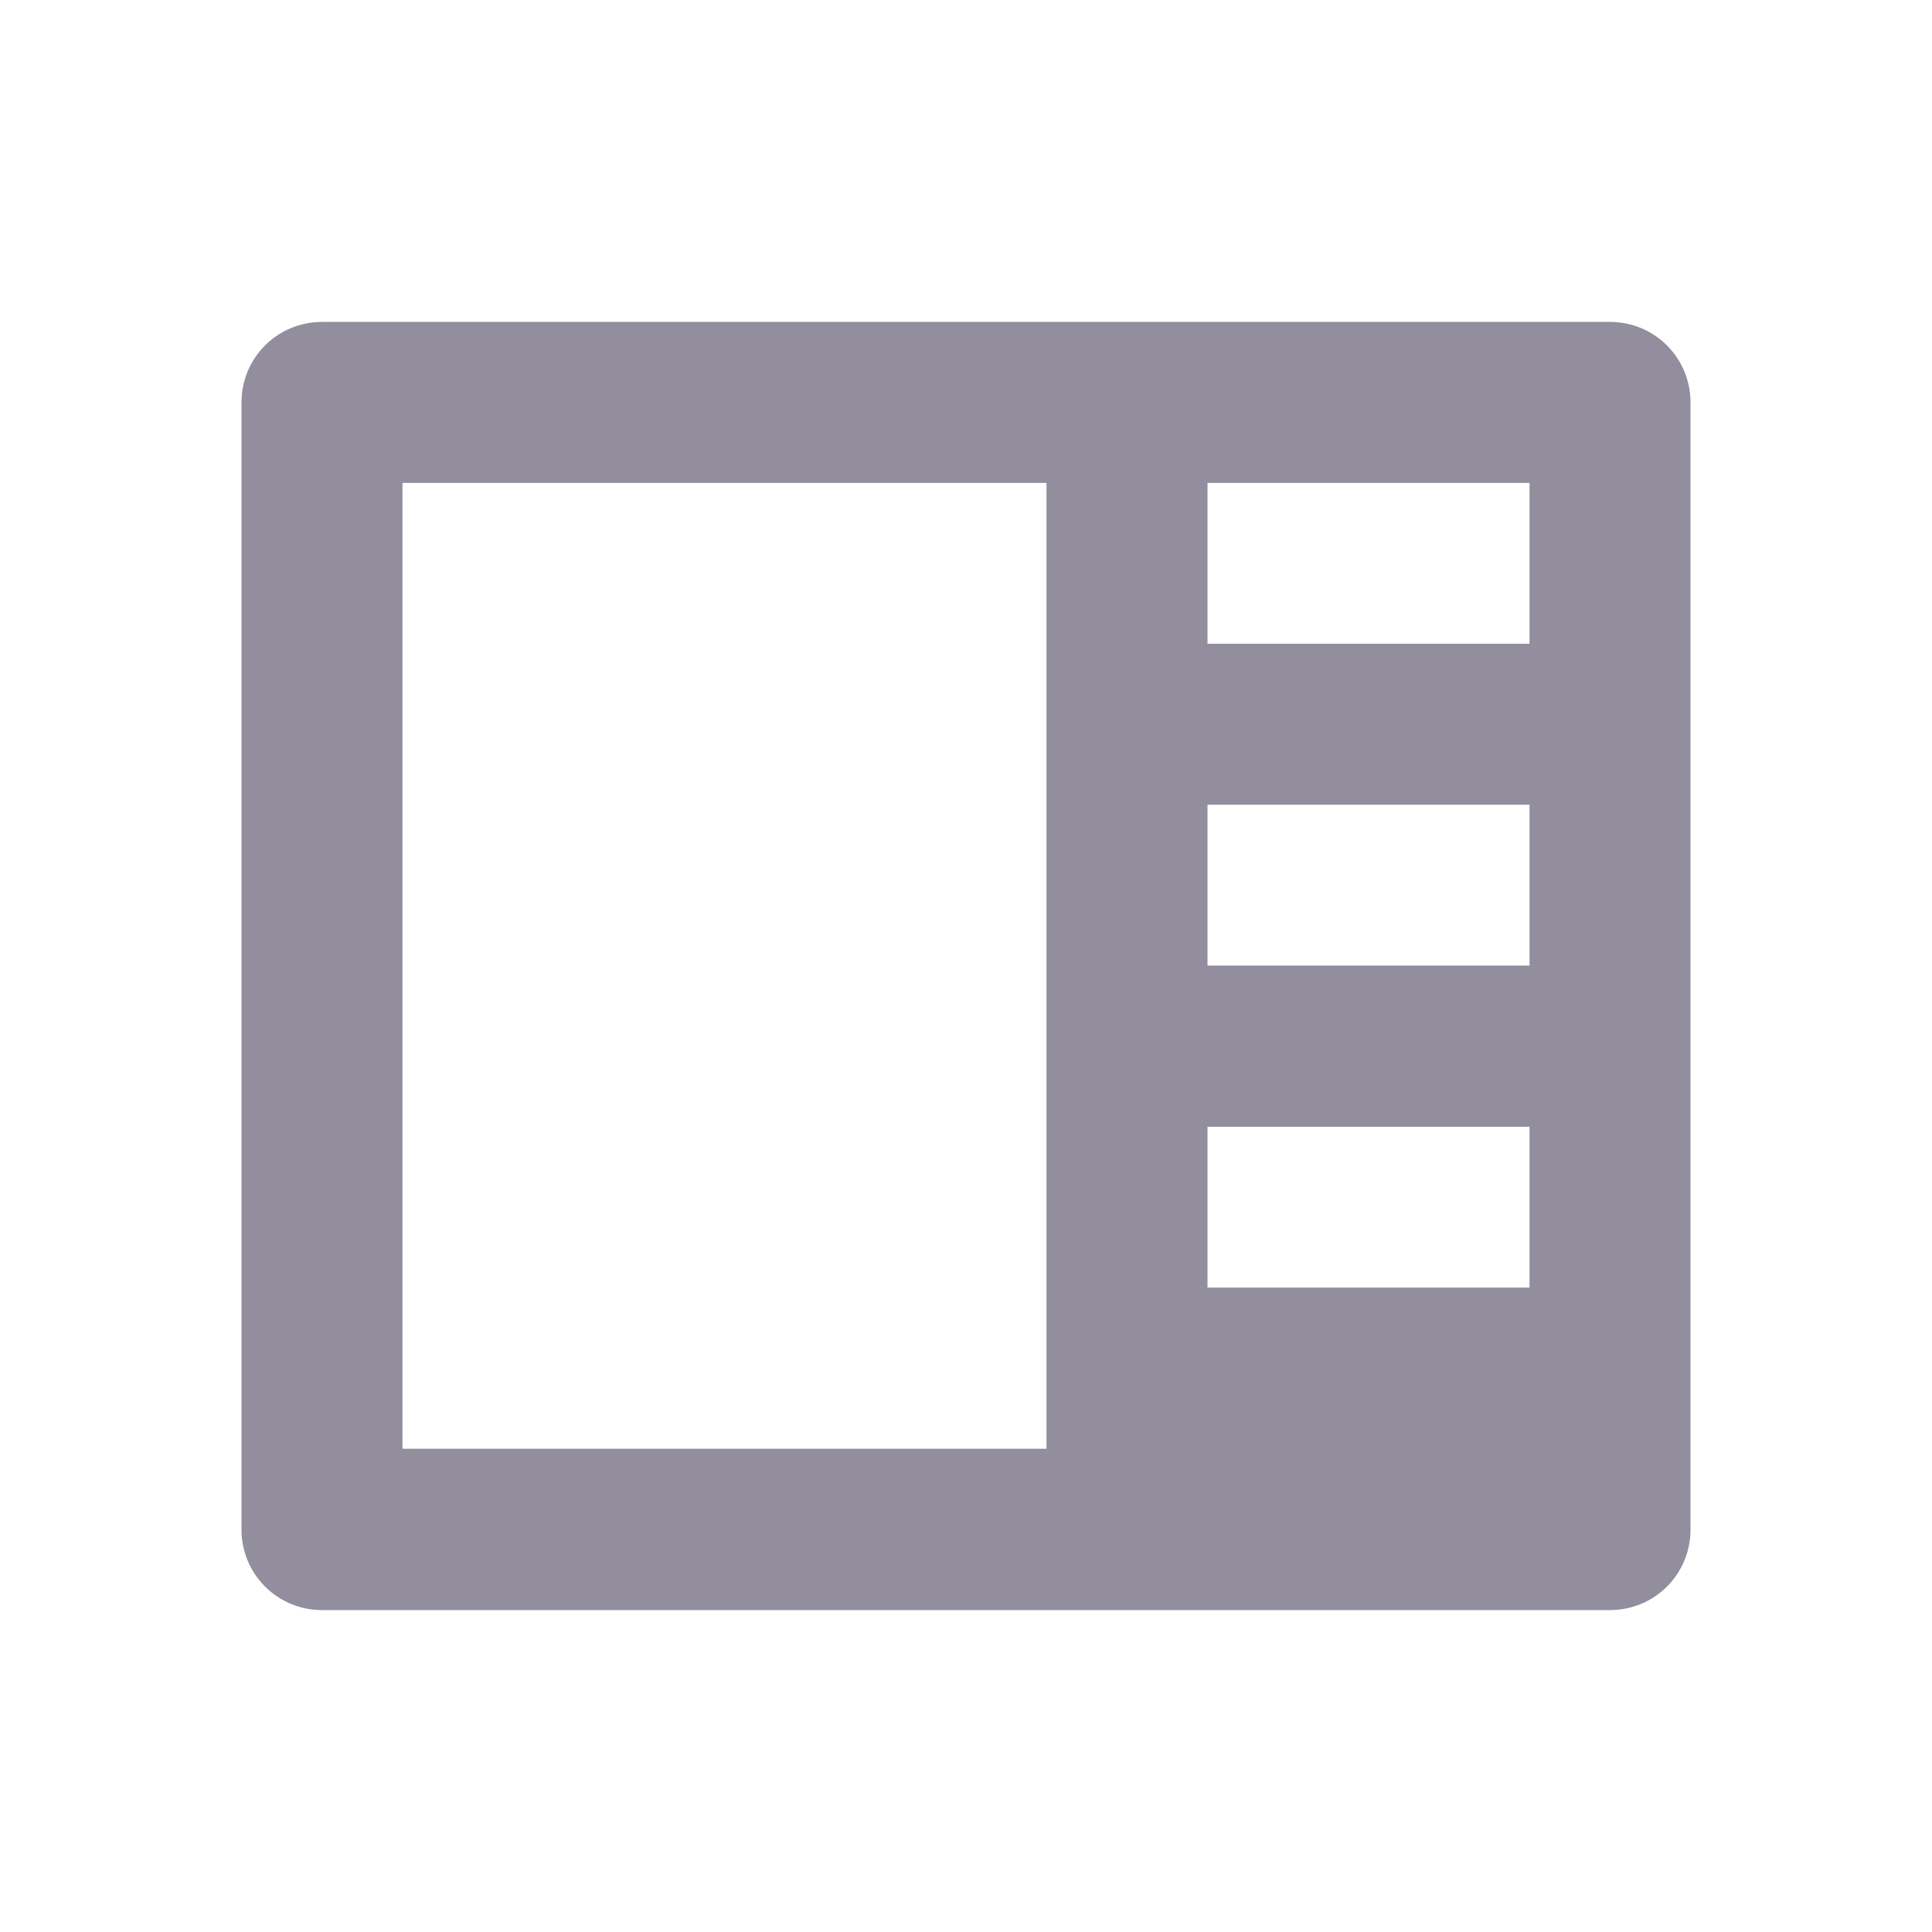
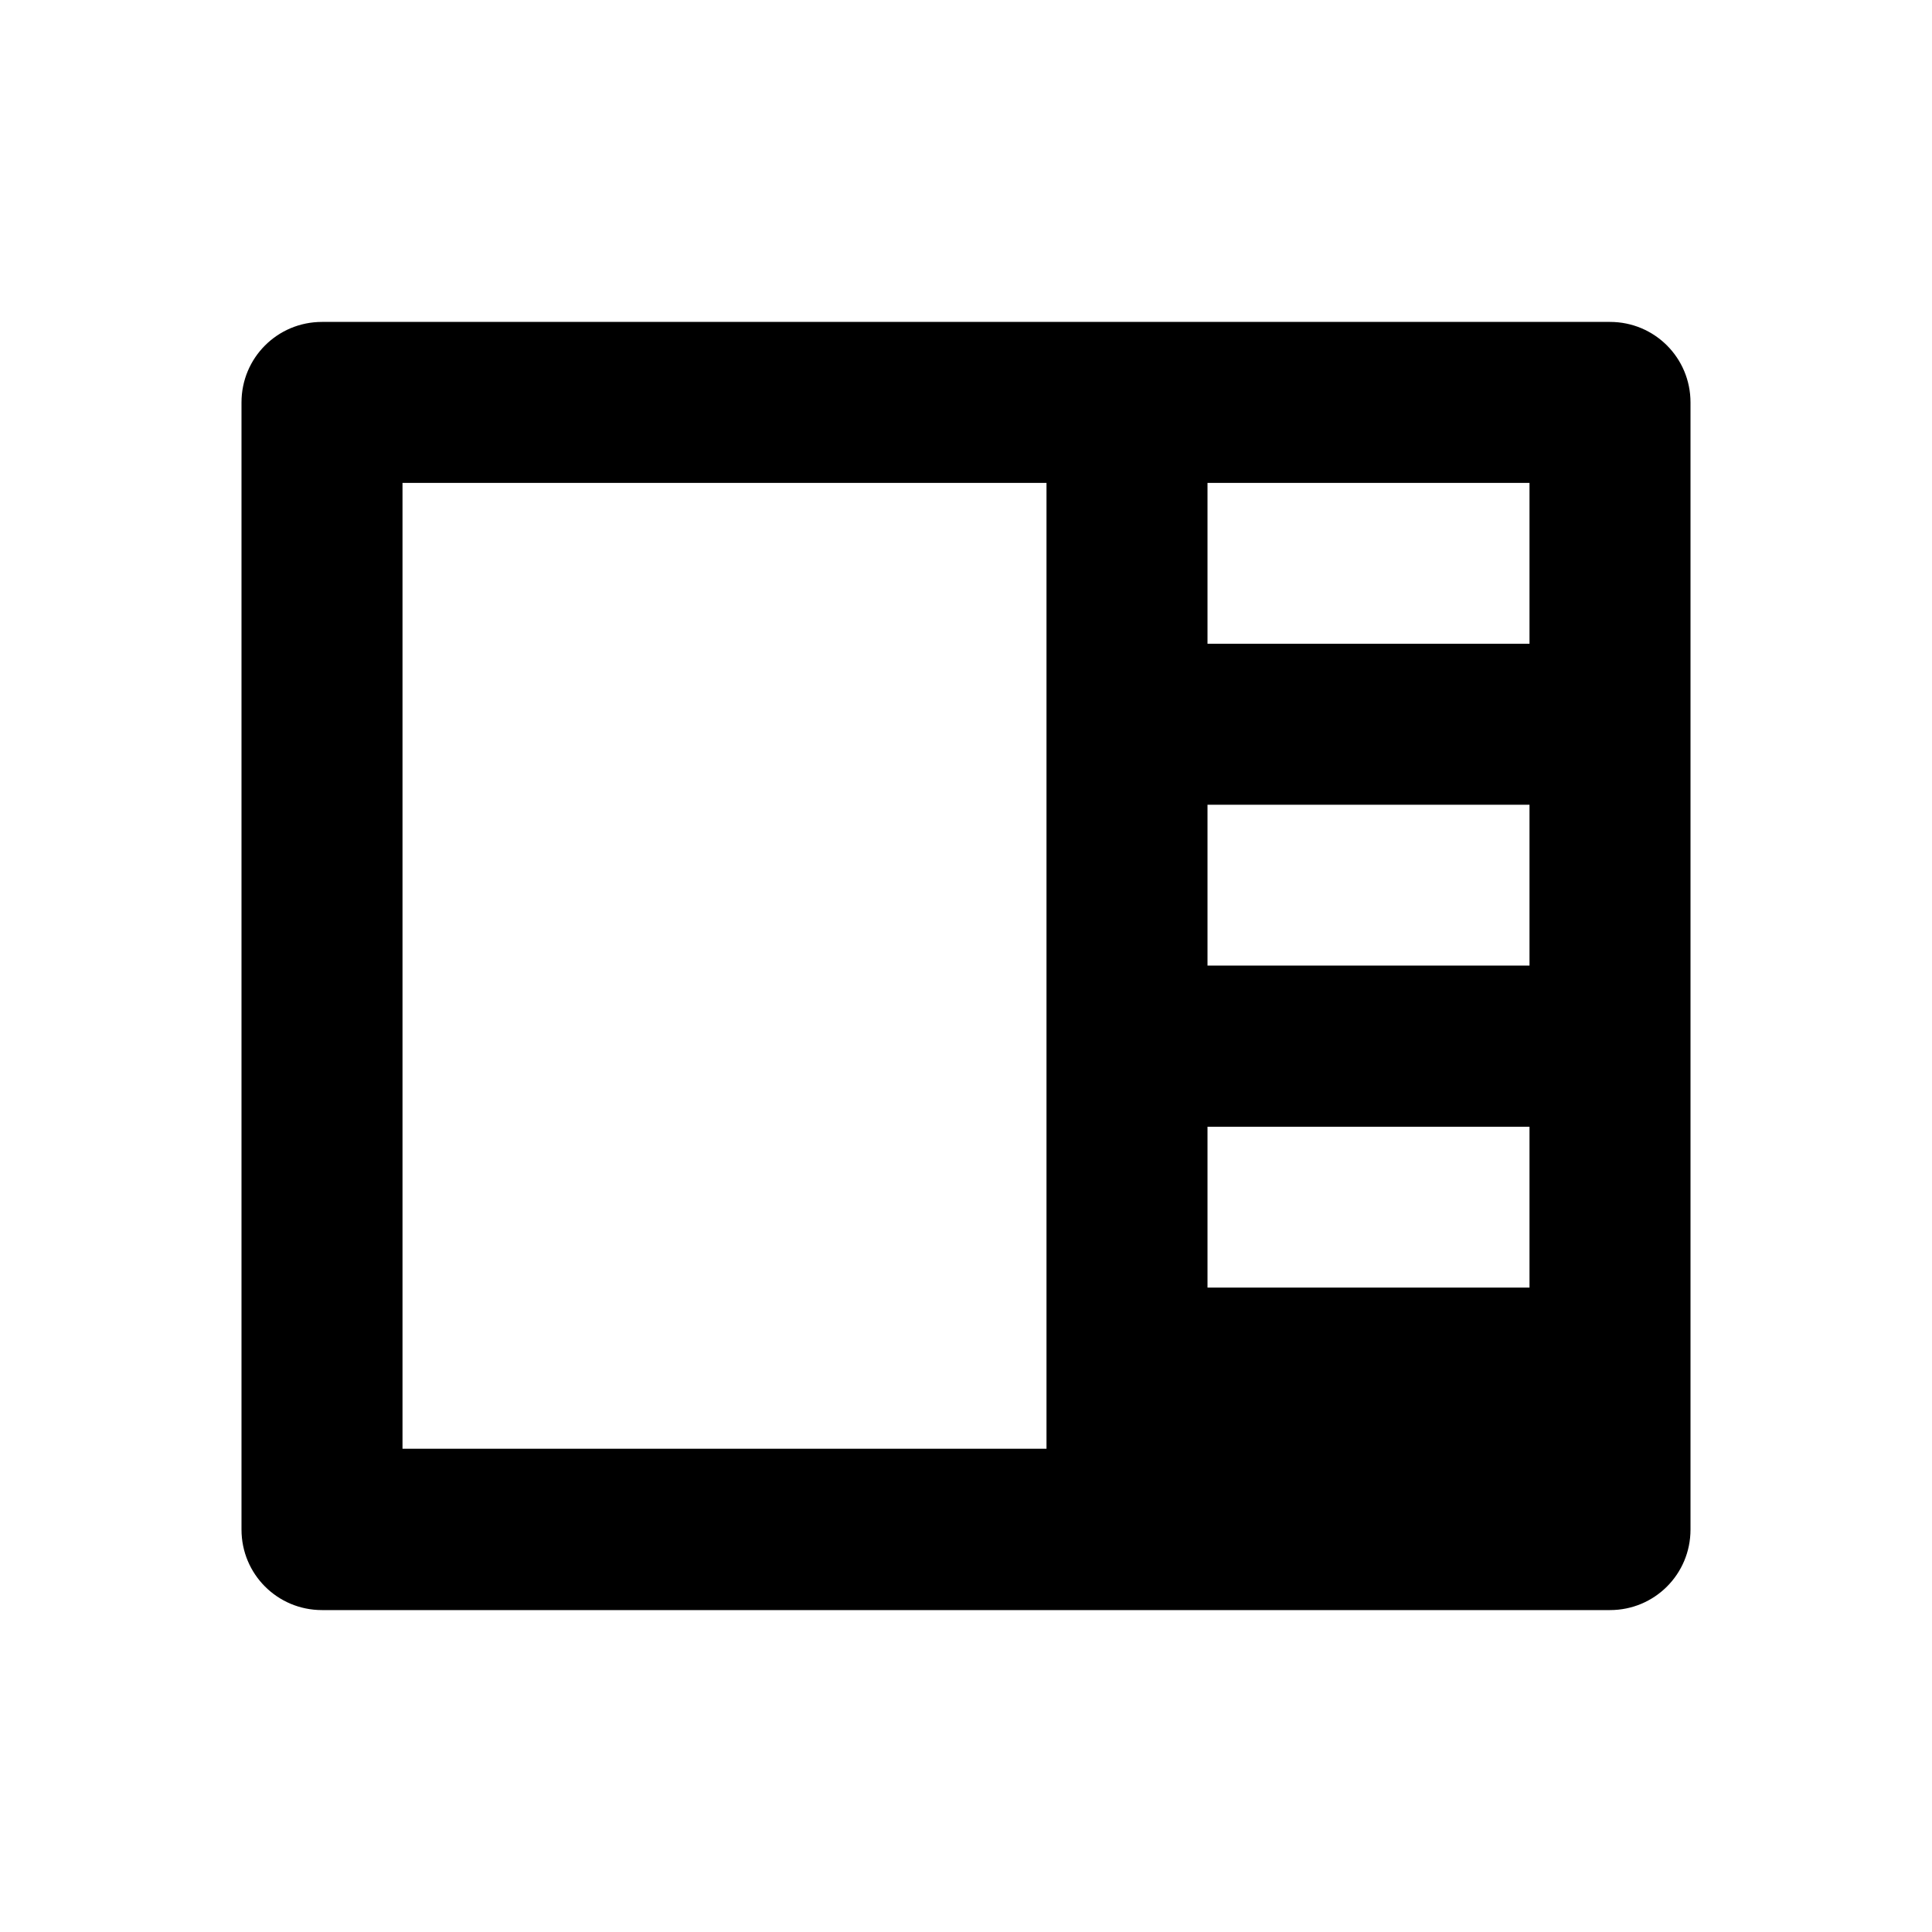
<svg xmlns="http://www.w3.org/2000/svg" viewBox="0 0 24 24">
-   <path fill="#928e9e" d="M4 3.999c-.554 0-1.0.446-1 1V19.001c0 .554.446 1 1 1H20c.554 0 1-.446 1-1V4.999c0-.554-.446-1-1-1zm11 2h4v1.998h-4zm-10 0h8V17.997H5zm10 3.998h4v1.998h-4zm0 4h4v1.998h-4z" />
+   <path d="M4 3.999c-.554 0-1.0.446-1 1V19.001c0 .554.446 1 1 1H20c.554 0 1-.446 1-1V4.999c0-.554-.446-1-1-1zm11 2h4v1.998h-4zm-10 0h8V17.997H5zm10 3.998h4v1.998h-4zm0 4h4v1.998h-4z" />
</svg>
